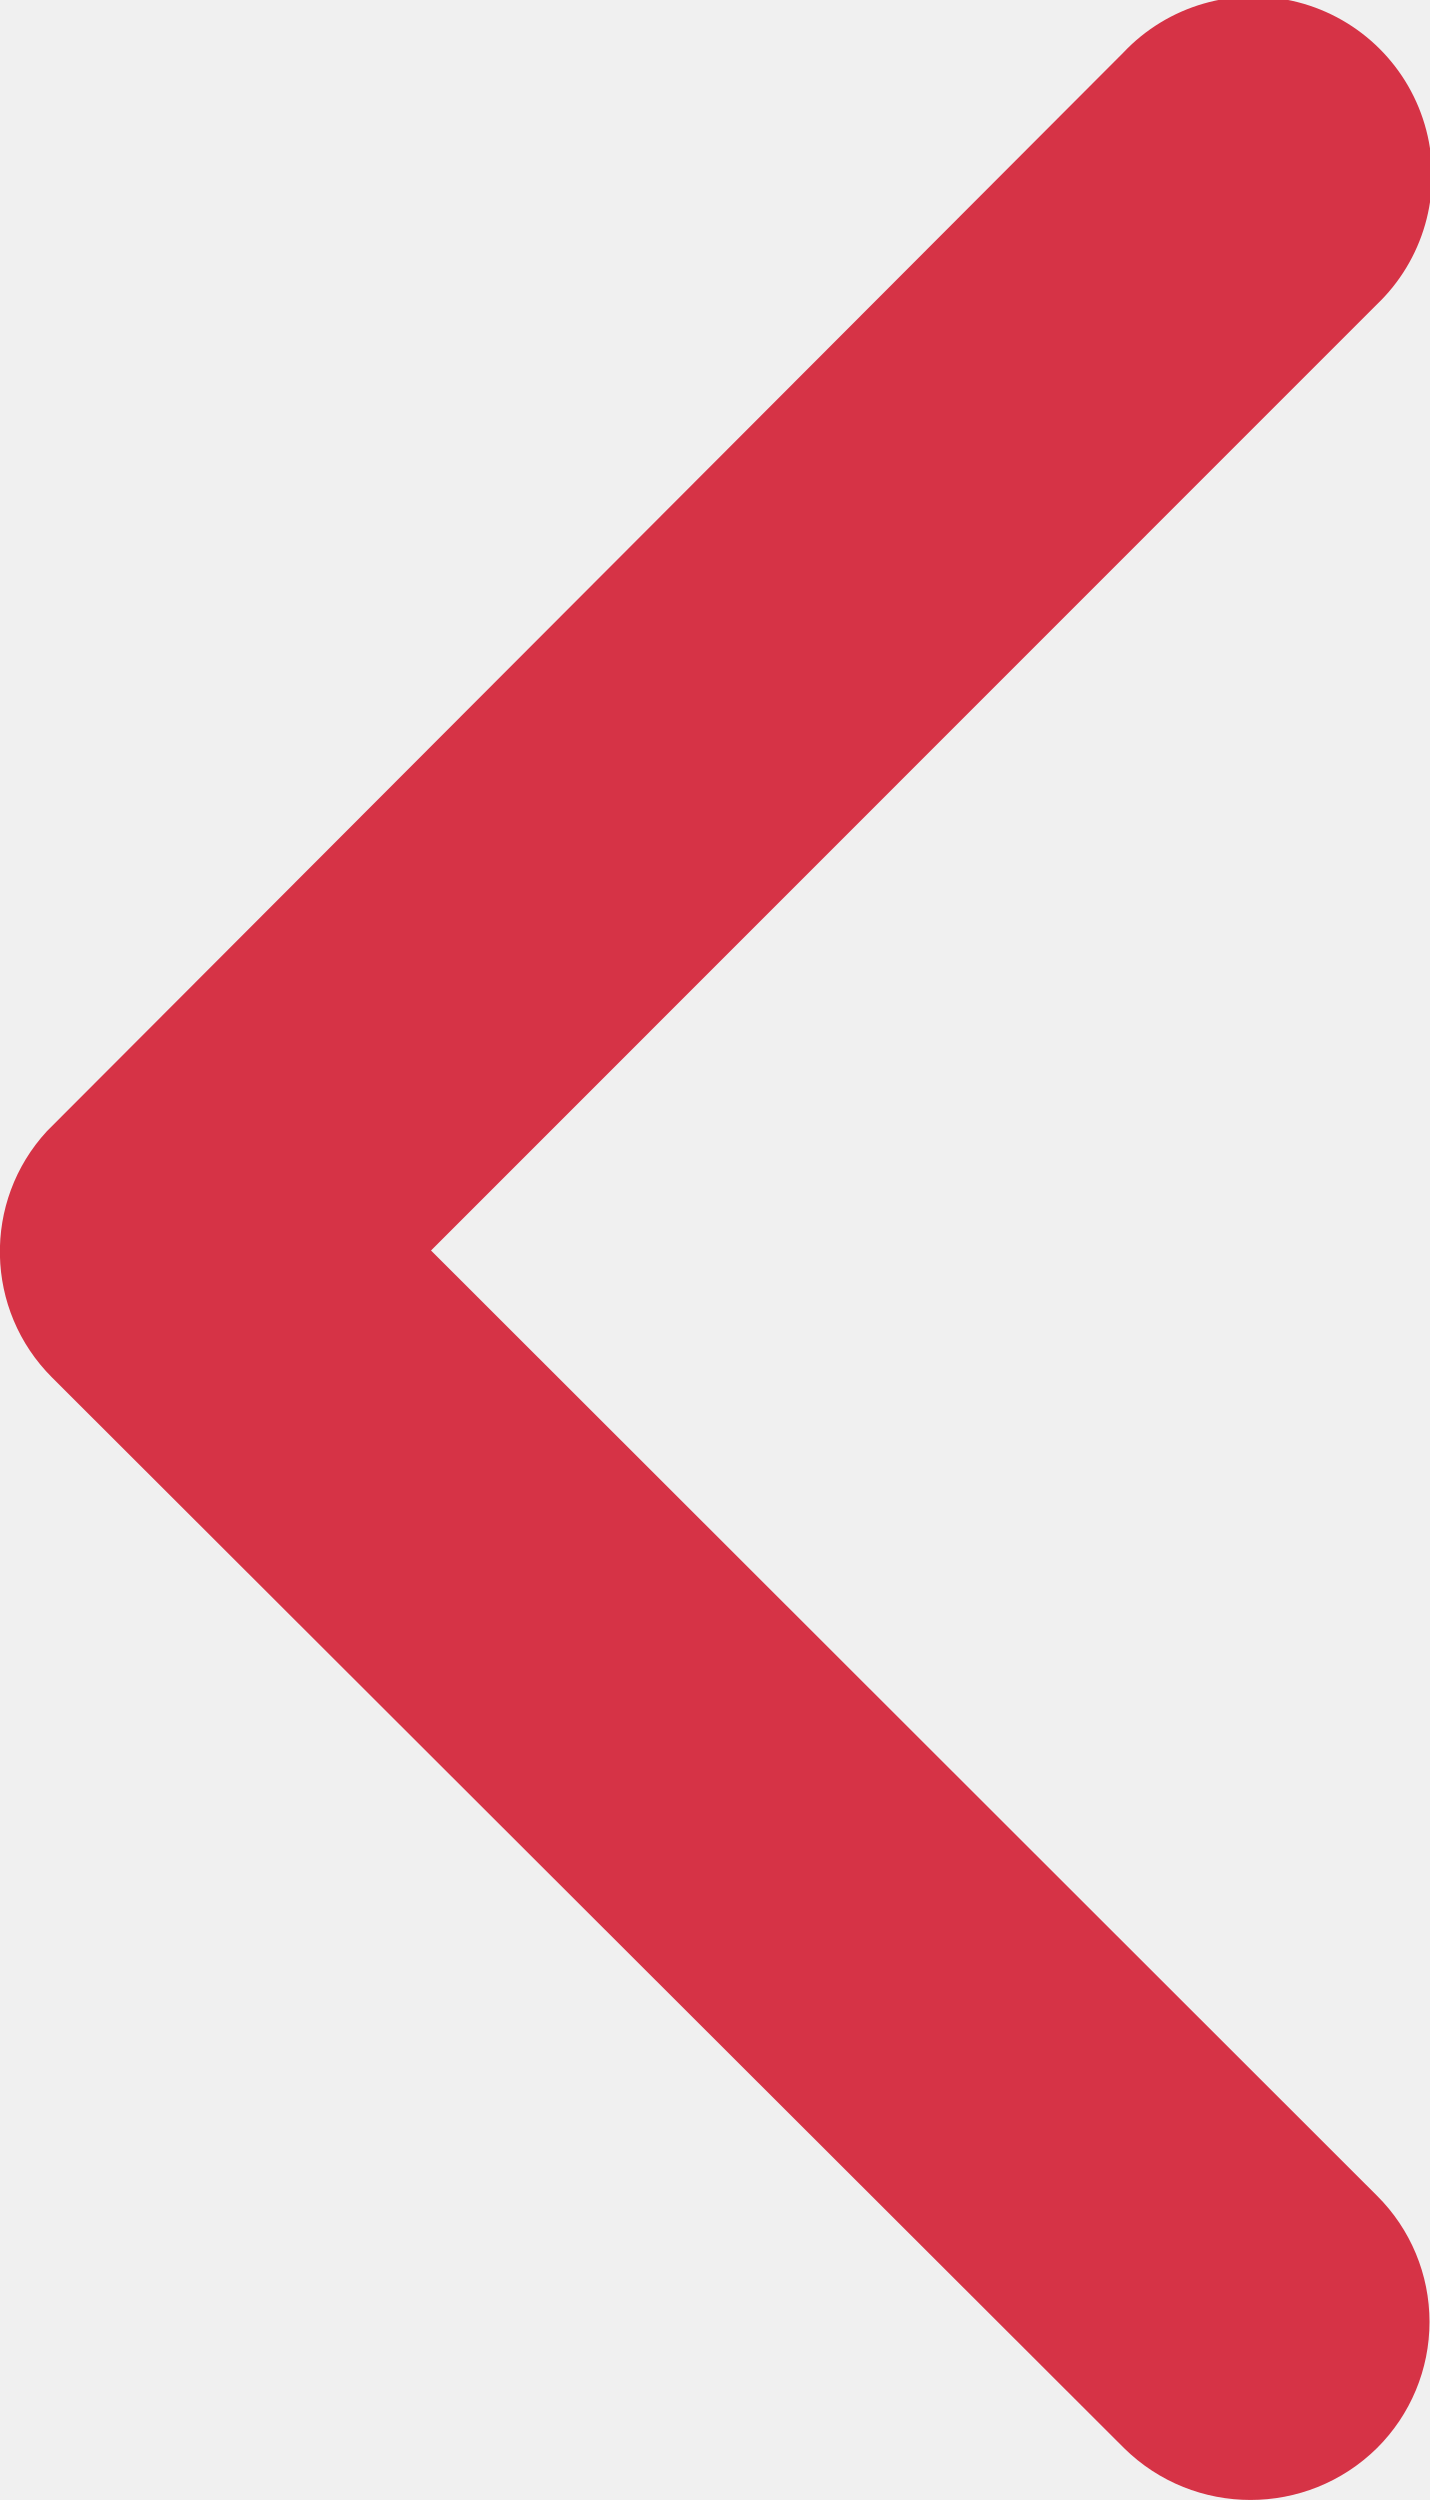
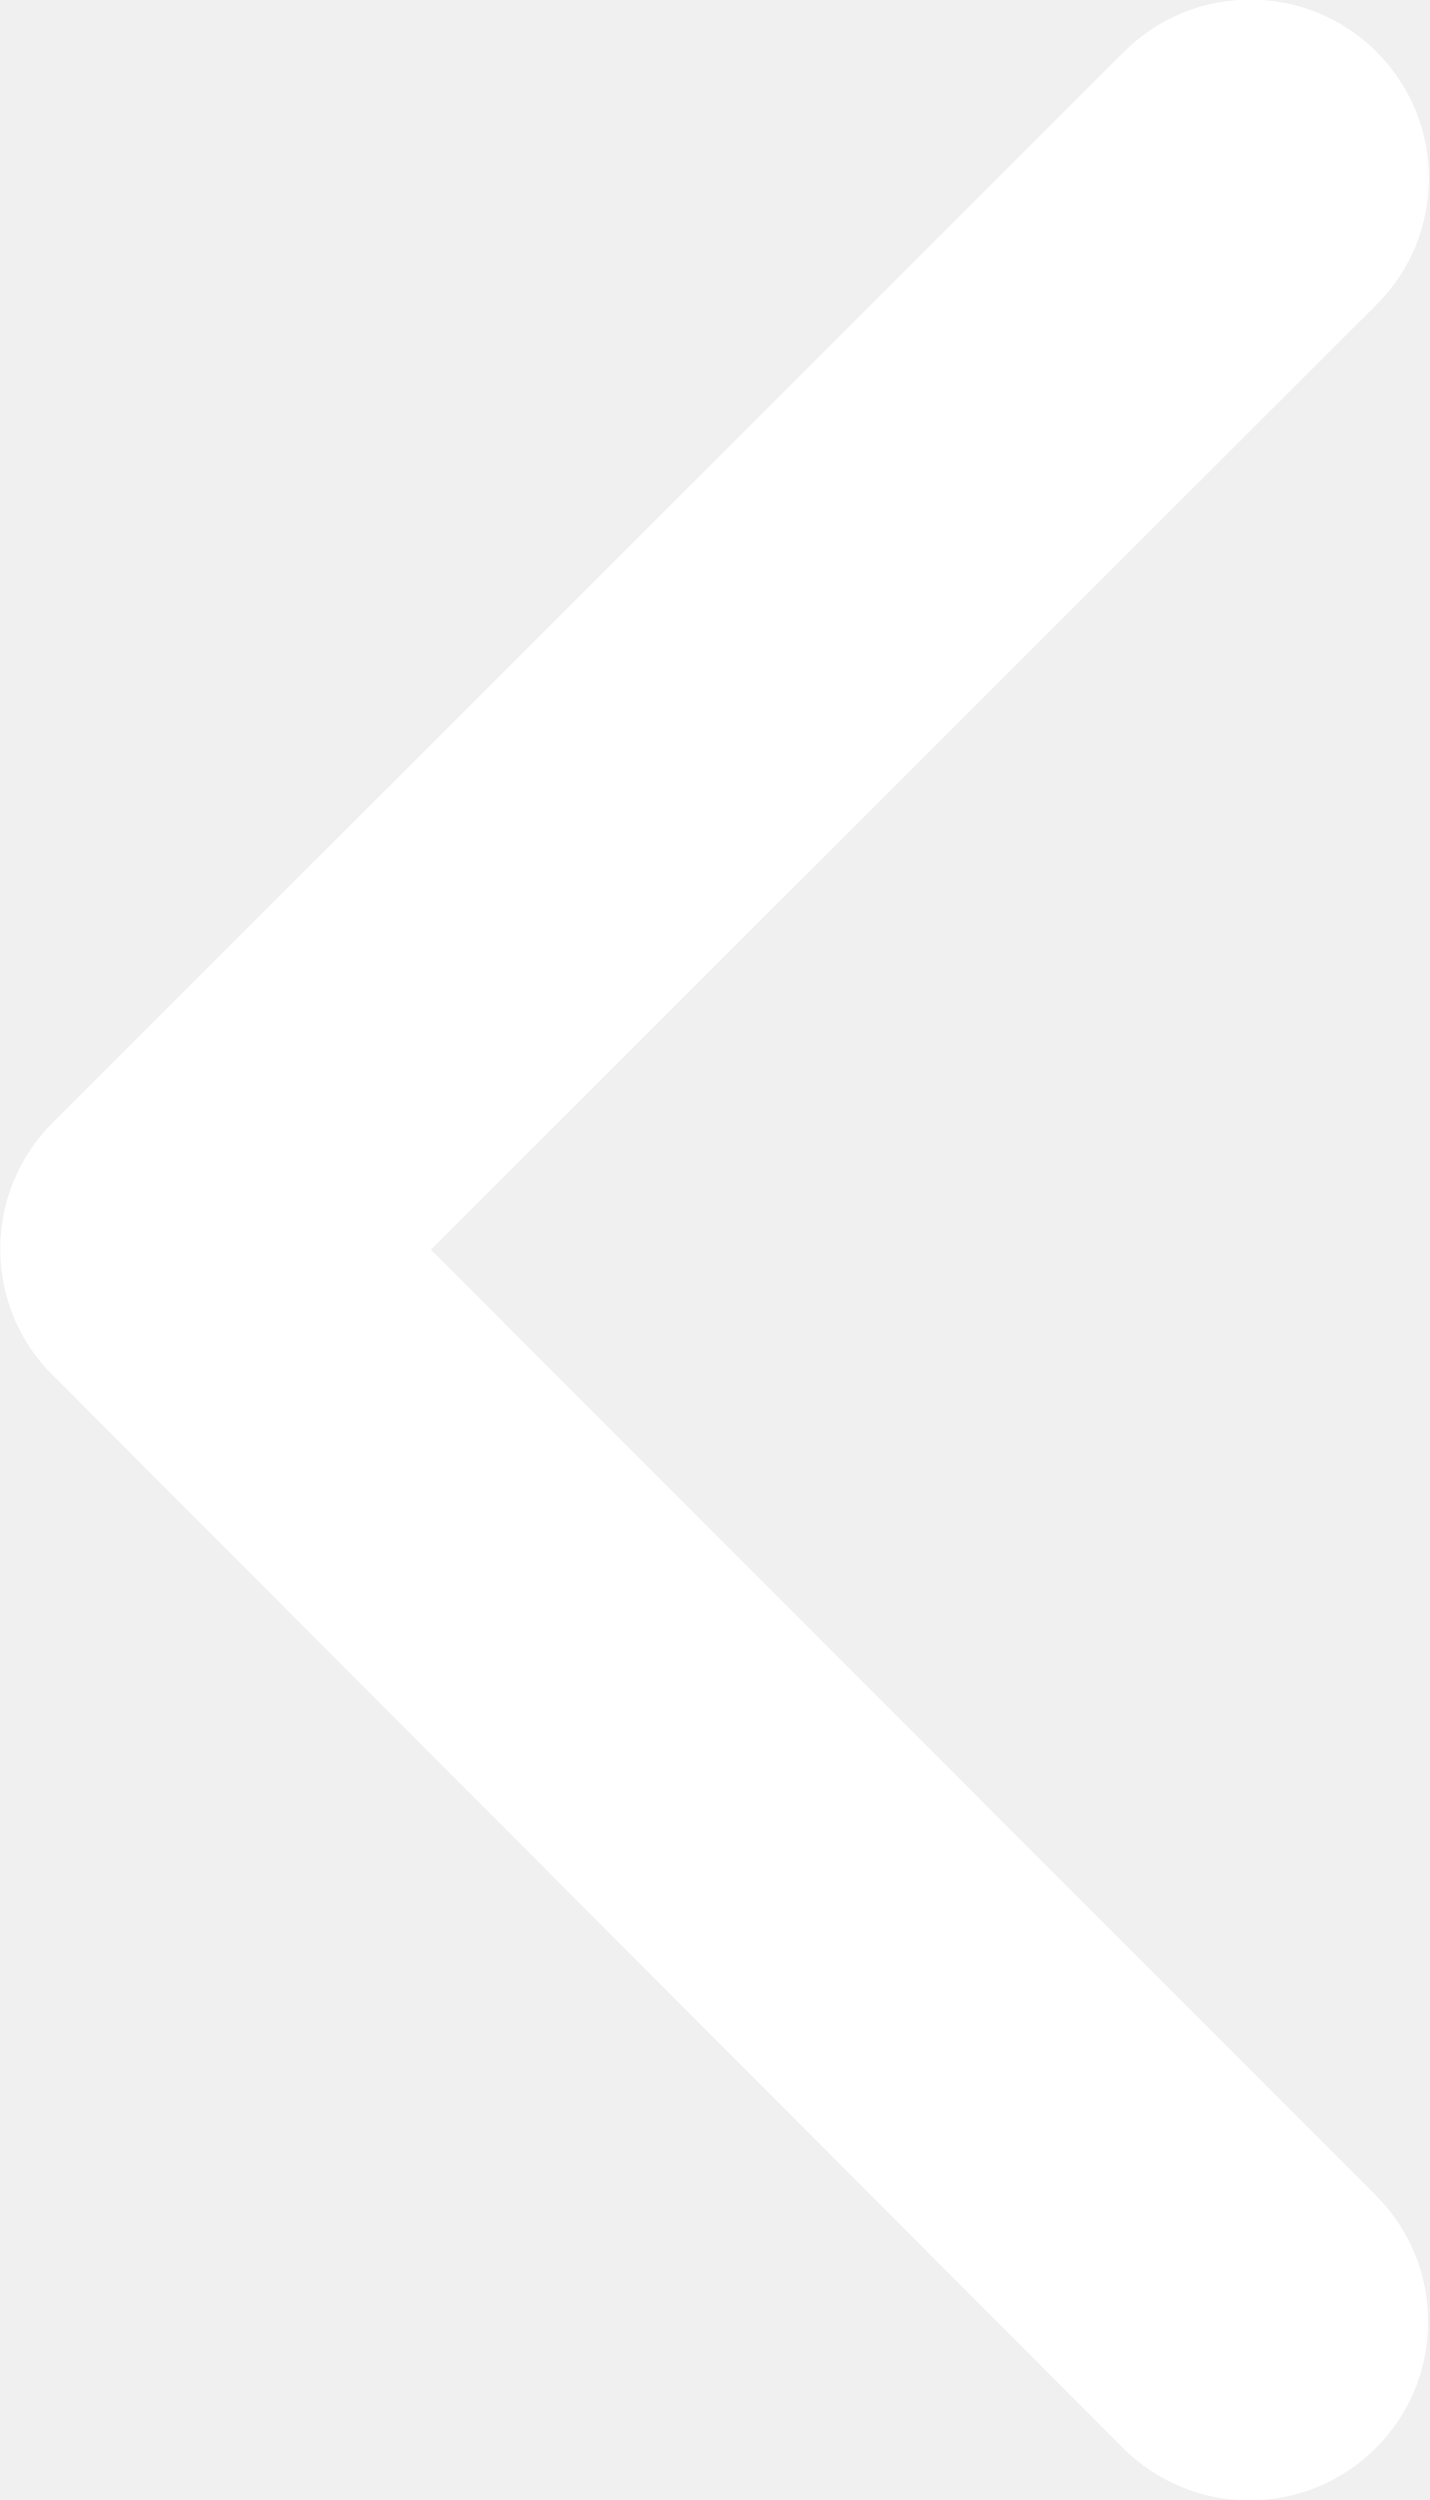
- <svg xmlns="http://www.w3.org/2000/svg" width="11.252" height="19.68" viewBox="0 0 11.252 19.68">
-   <path id="Icon_ionic-ios-arrow-forward" data-name="Icon ionic-ios-arrow-forward" d="M17.232,15,9.785,7.559a1.4,1.4,0,0,1,0-1.986,1.418,1.418,0,0,1,1.992,0L20.215,14a1.4,1.4,0,0,1,.041,1.939l-8.473,8.49a1.407,1.407,0,1,1-1.992-1.986Z" transform="translate(20.625 24.844) rotate(180)" fill="#d63346" />
+ <svg xmlns="http://www.w3.org/2000/svg" width="15" height="26.237" viewBox="0 0 15 26.237">
+   <path id="Icon_ionic-ios-arrow-back" data-name="Icon ionic-ios-arrow-back" d="M15.772,19.309,25.7,9.389a1.875,1.875,0,0,0-2.656-2.648L11.8,17.981a1.871,1.871,0,0,0-.055,2.585L23.036,31.884a1.875,1.875,0,1,0,2.656-2.648Z" transform="translate(-11.251 -6.194)" fill="#fff" />
</svg>
